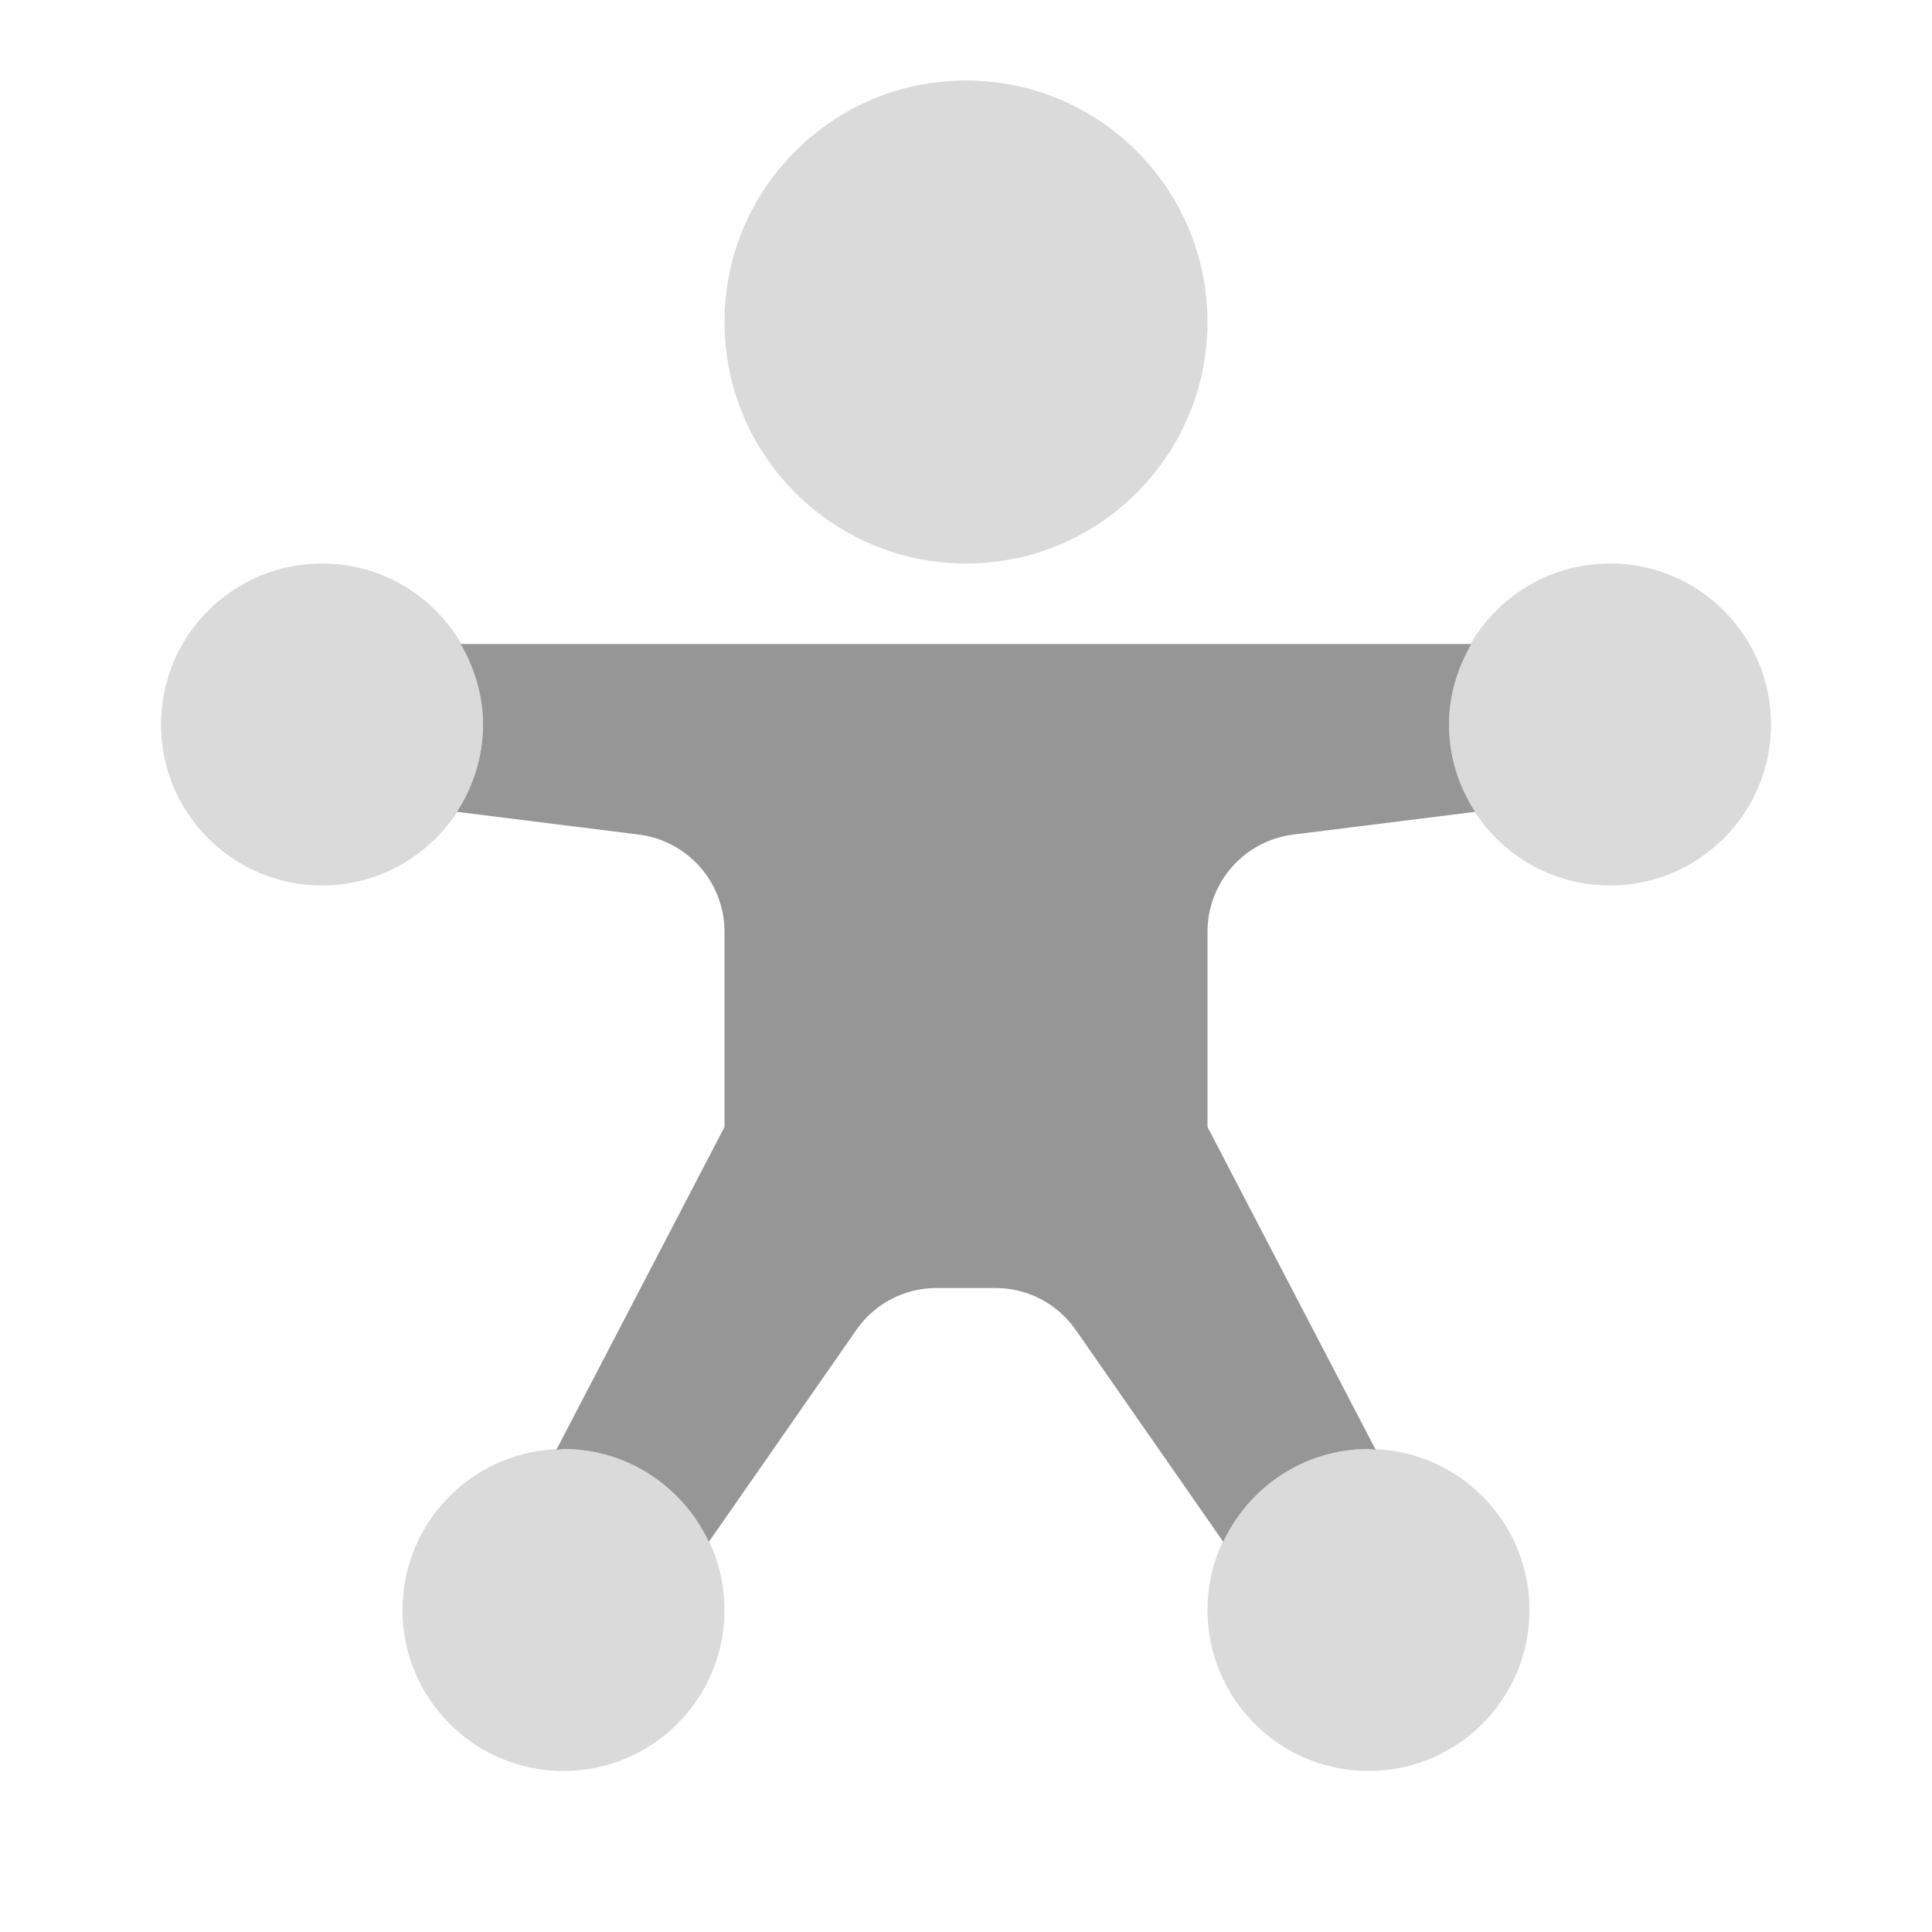
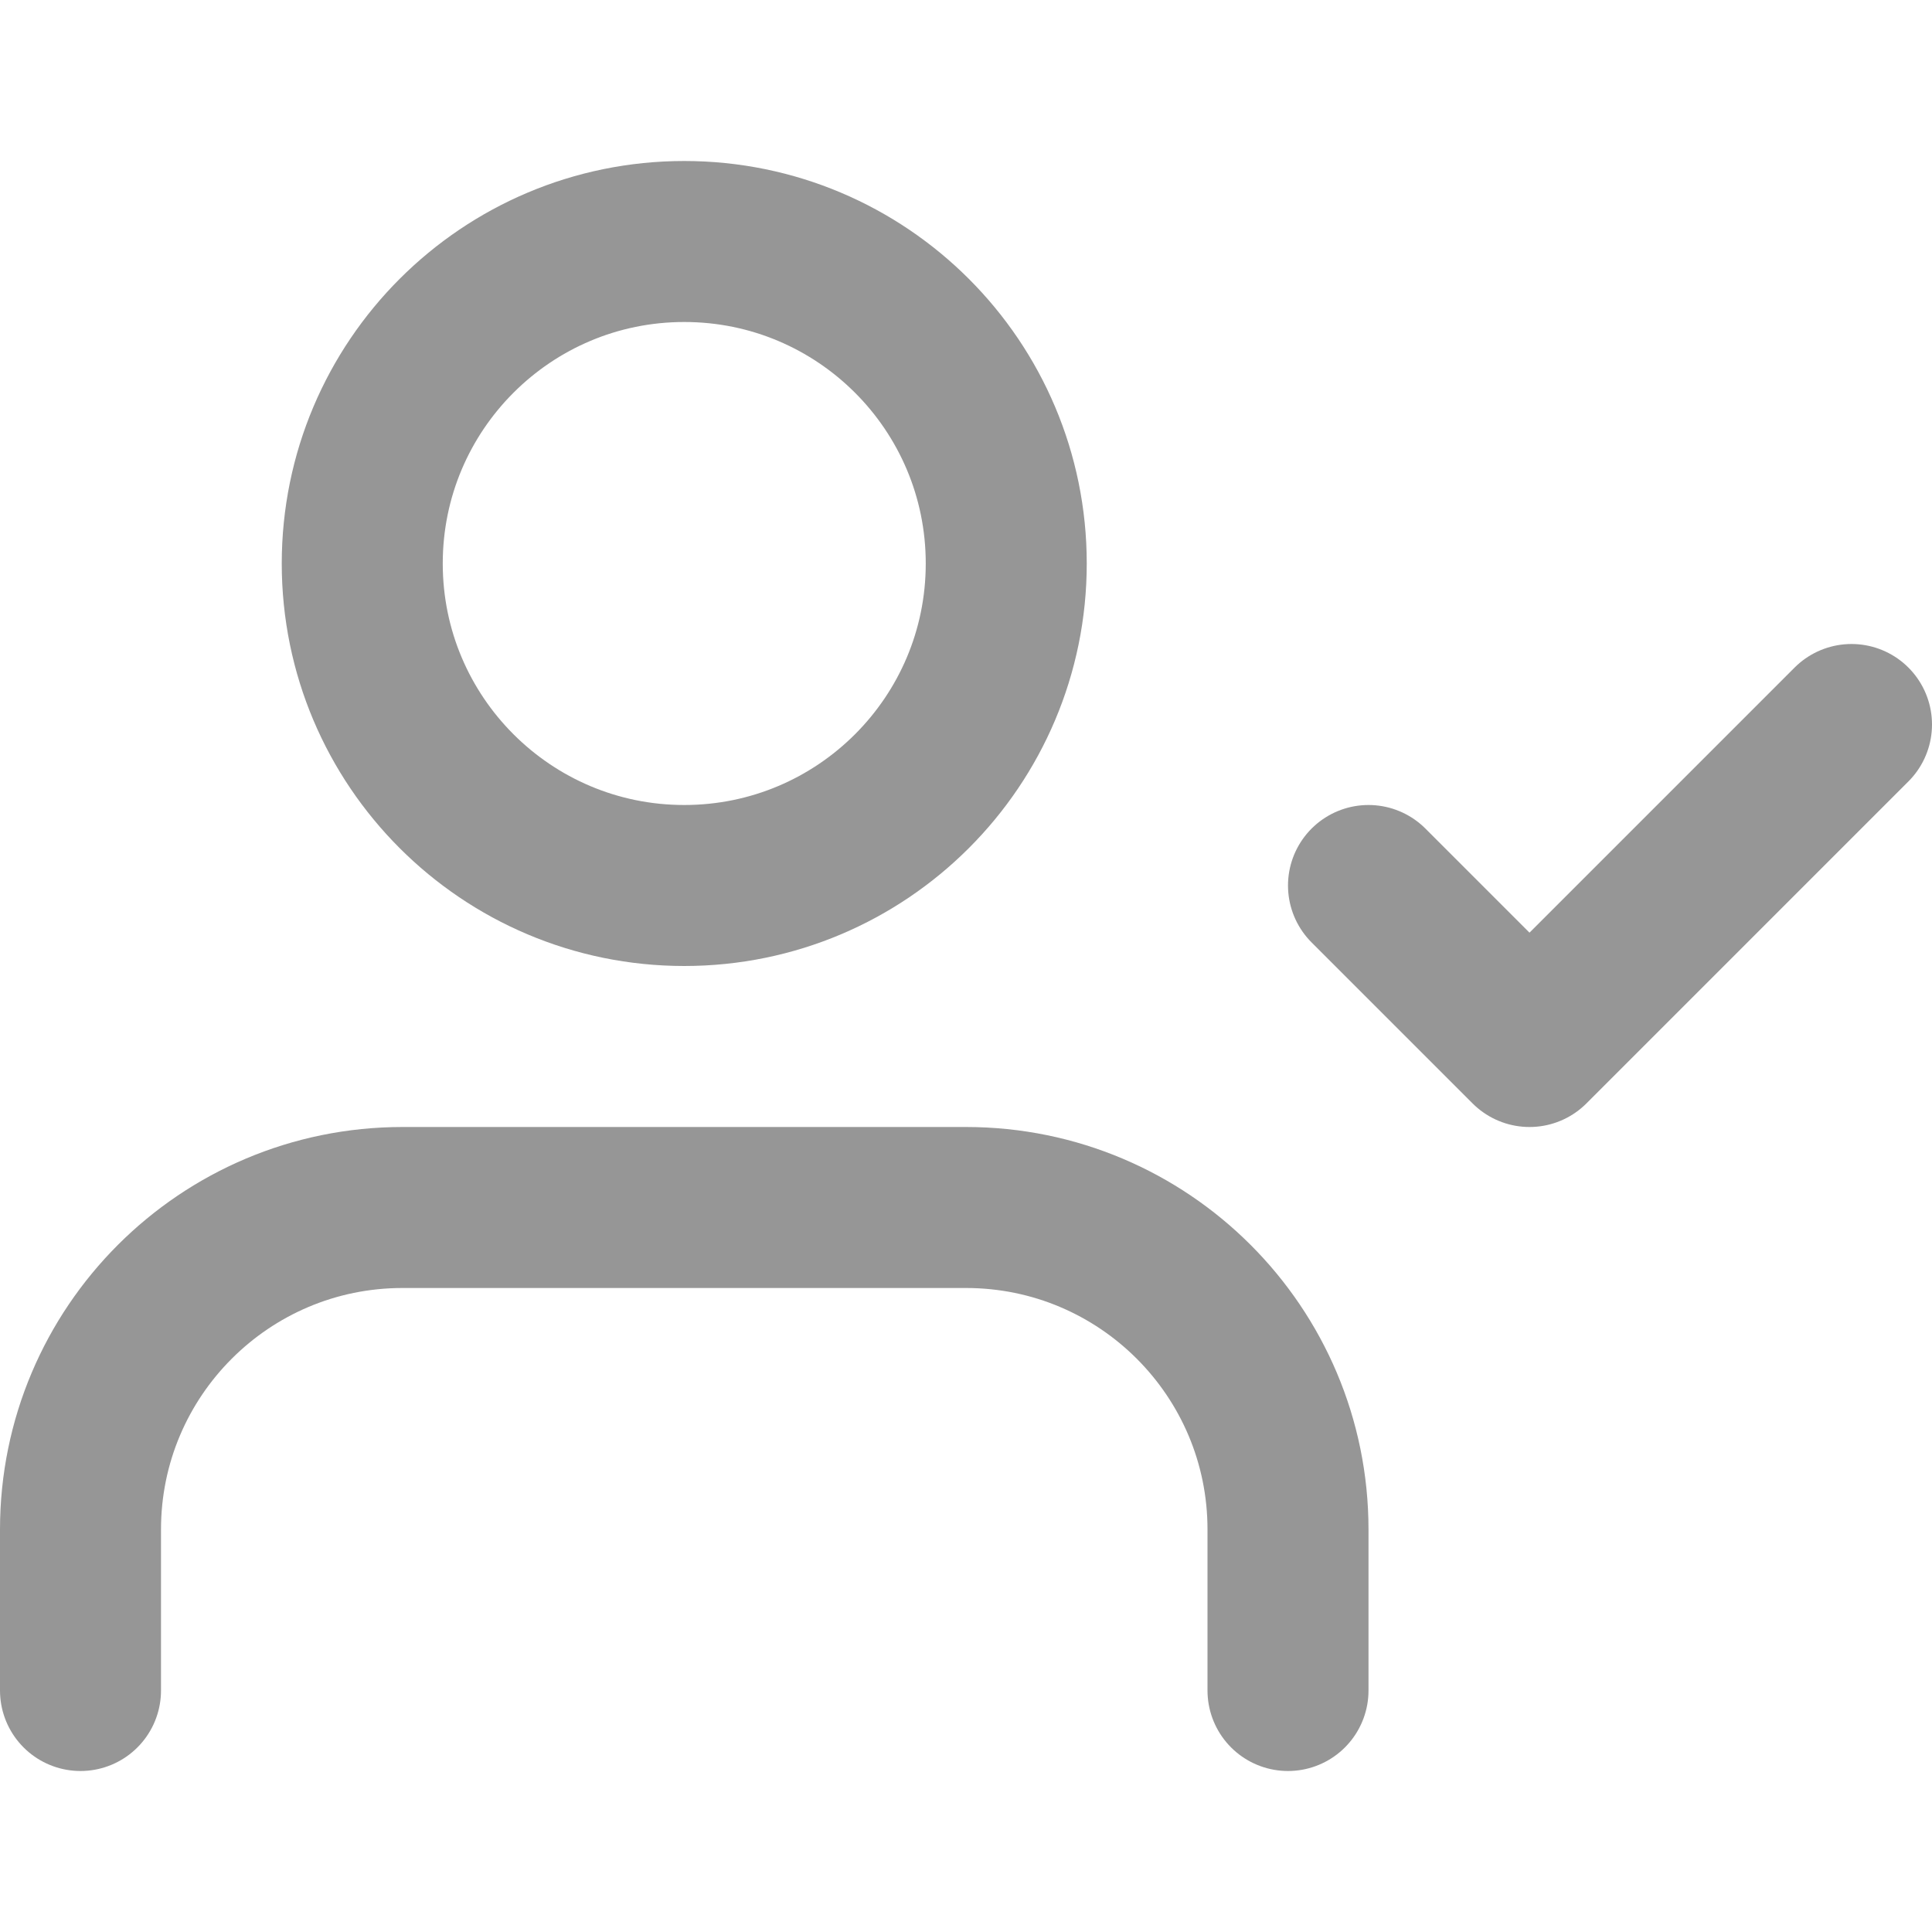
- <svg xmlns="http://www.w3.org/2000/svg" viewBox="0 0 24 24">
-   <circle cx="12" cy="4" r="3" opacity=".35" fill="#969696" />
-   <path d="M17,18c0.03,0,0.059,0.008,0.089,0.009L15,14v-2.425c0-0.614,0.457-1.132,1.067-1.208l2.257-0.282C18.121,9.772,18,9.401,18,9c0-0.366,0.106-0.705,0.277-1H5.723C5.894,8.295,6,8.634,6,9c0,0.401-0.121,0.772-0.323,1.085l2.257,0.282C8.543,10.443,9,10.961,9,11.575V14l-2.088,4.009C6.942,18.008,6.97,18,7,18c0.801,0,1.486,0.474,1.806,1.153l1.833-2.634C10.865,16.194,11.236,16,11.633,16h0.735c0.396,0,0.767,0.194,0.994,0.519l1.833,2.633C15.515,18.473,16.2,18,17,18z" fill="#969696" />
-   <circle cx="17" cy="20" r="2" opacity=".35" fill="#969696" />
-   <circle cx="7" cy="20" r="2" opacity=".35" fill="#969696" />
-   <circle cx="4" cy="9" r="2" opacity=".35" fill="#969696" />
-   <circle cx="20" cy="9" r="2" opacity=".35" fill="#969696" />
+ <svg xmlns="http://www.w3.org/2000/svg" width="24" height="24" viewBox="0 0 24 24" fill="none" stroke="#969696" stroke-width="2" stroke-linecap="round" stroke-linejoin="round">
+   <path d="M16 21v-2a4 4 0 0 0-4-4H5a4 4 0 0 0-4 4v2" />
+   <circle cx="8.5" cy="7" r="4" />
+   <polyline points="17 11 19 13 23 9" />
</svg>
